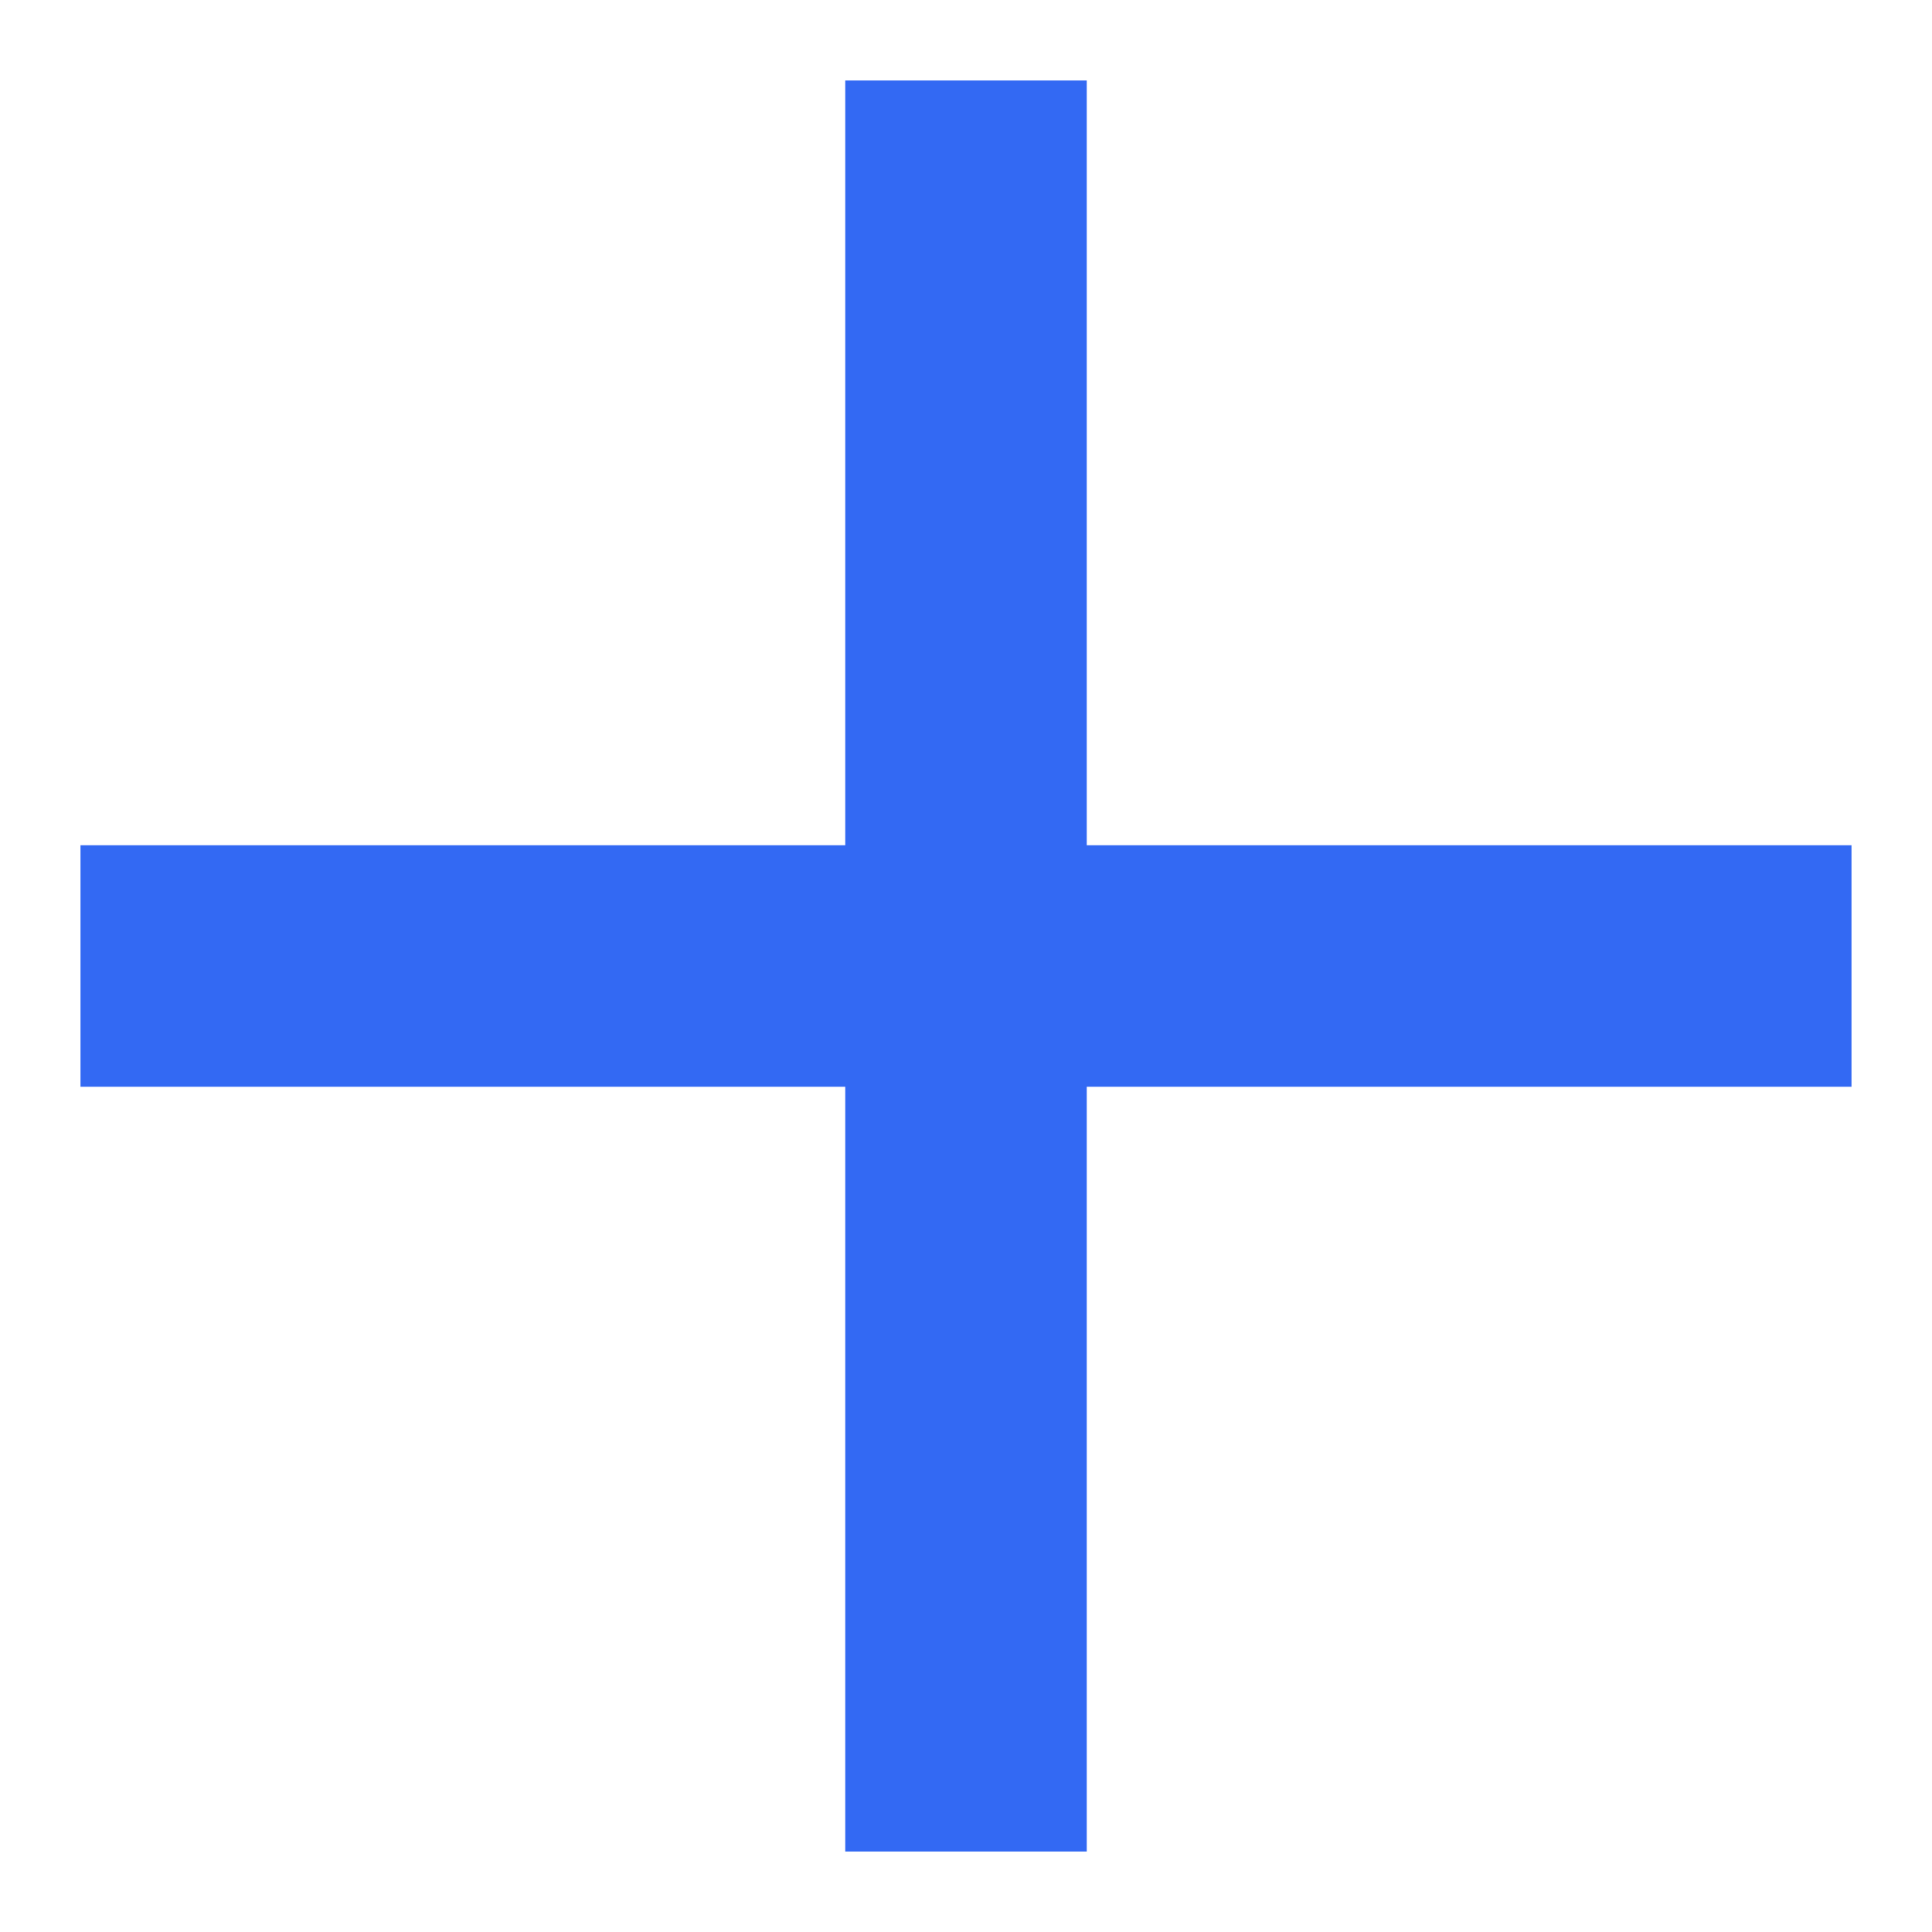
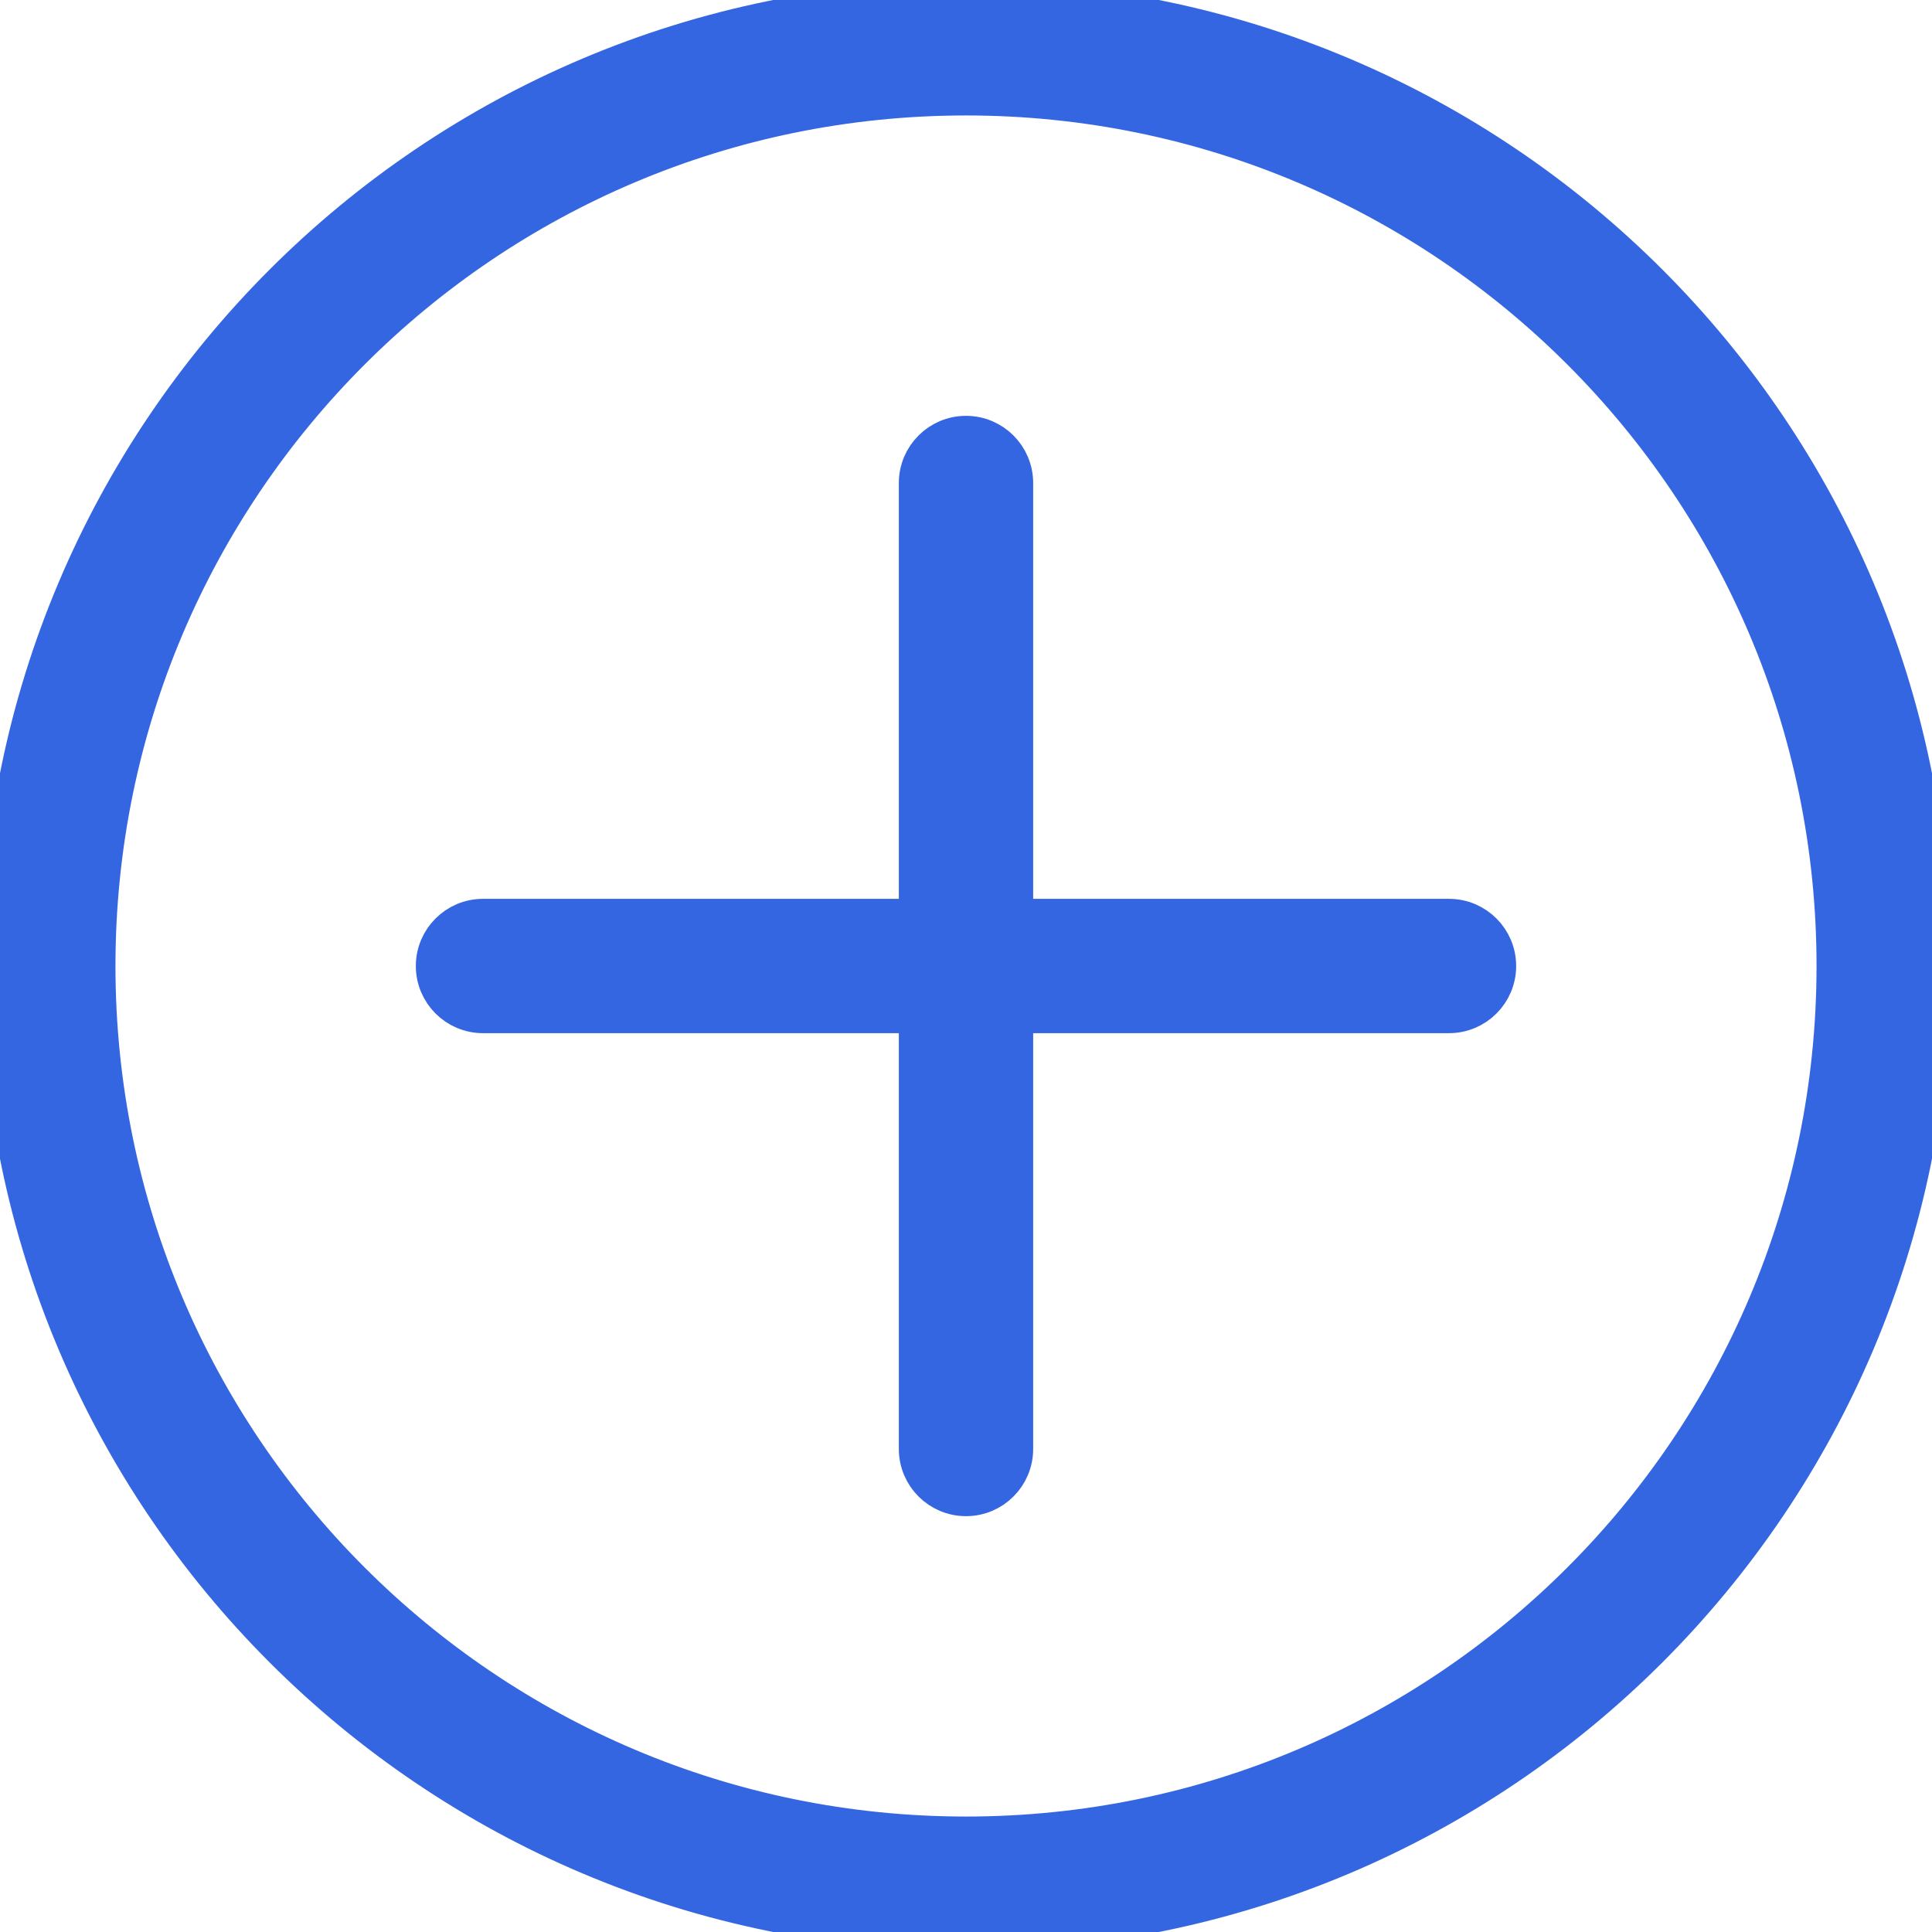
- <svg xmlns="http://www.w3.org/2000/svg" width="12" height="12" viewBox="0 0 12 12" fill="none">
-   <line x1="6" y1="0.5" x2="6" y2="11.5" stroke="#3369F3" stroke-width="1.5" />
-   <line x1="0.5" y1="6" x2="11.5" y2="6" stroke="#3369F3" stroke-width="1.5" />
+ <svg xmlns="http://www.w3.org/2000/svg" version="1.1" id="Layer_1" x="0px" y="0px" viewBox="0 0 512 512" style="enable-background:new 0 0 512 512;" xml:space="preserve" fill="#3566e2" stroke="#3566e2" stroke-width="10" stroke-linecap="butt">
+   <g>
+     <g>
+       <path d="M256,0C114.611,0,0,114.611,0,256s114.611,256,256,256s256-114.611,256-256S397.389,0,256,0z M256,486.4    C128.759,486.4,25.6,383.249,25.6,256S128.759,25.6,256,25.6S486.4,128.759,486.4,256S383.241,486.4,256,486.4z" />
+     </g>
+   </g>
+   <g>
+     <g>
+       <path d="M384,243.2H268.8V128c0-7.066-5.734-12.8-12.8-12.8c-7.066,0-12.8,5.734-12.8,12.8v115.2H128    c-7.066,0-12.8,5.734-12.8,12.8c0,7.066,5.734,12.8,12.8,12.8h115.2V384c0,7.066,5.734,12.8,12.8,12.8    c7.066,0,12.8-5.734,12.8-12.8V268.8H384c7.066,0,12.8-5.734,12.8-12.8C396.8,248.934,391.066,243.2,384,243.2z" />
+     </g>
+   </g>
+   <g>
+ </g>
+   <g>
+ </g>
+   <g>
+ </g>
+   <g>
+ </g>
+   <g>
+ </g>
+   <g>
+ </g>
+   <g>
+ </g>
+   <g>
+ </g>
+   <g>
+ </g>
+   <g>
+ </g>
+   <g>
+ </g>
+   <g>
+ </g>
+   <g>
+ </g>
+   <g>
+ </g>
+   <g>
+ </g>
</svg>
